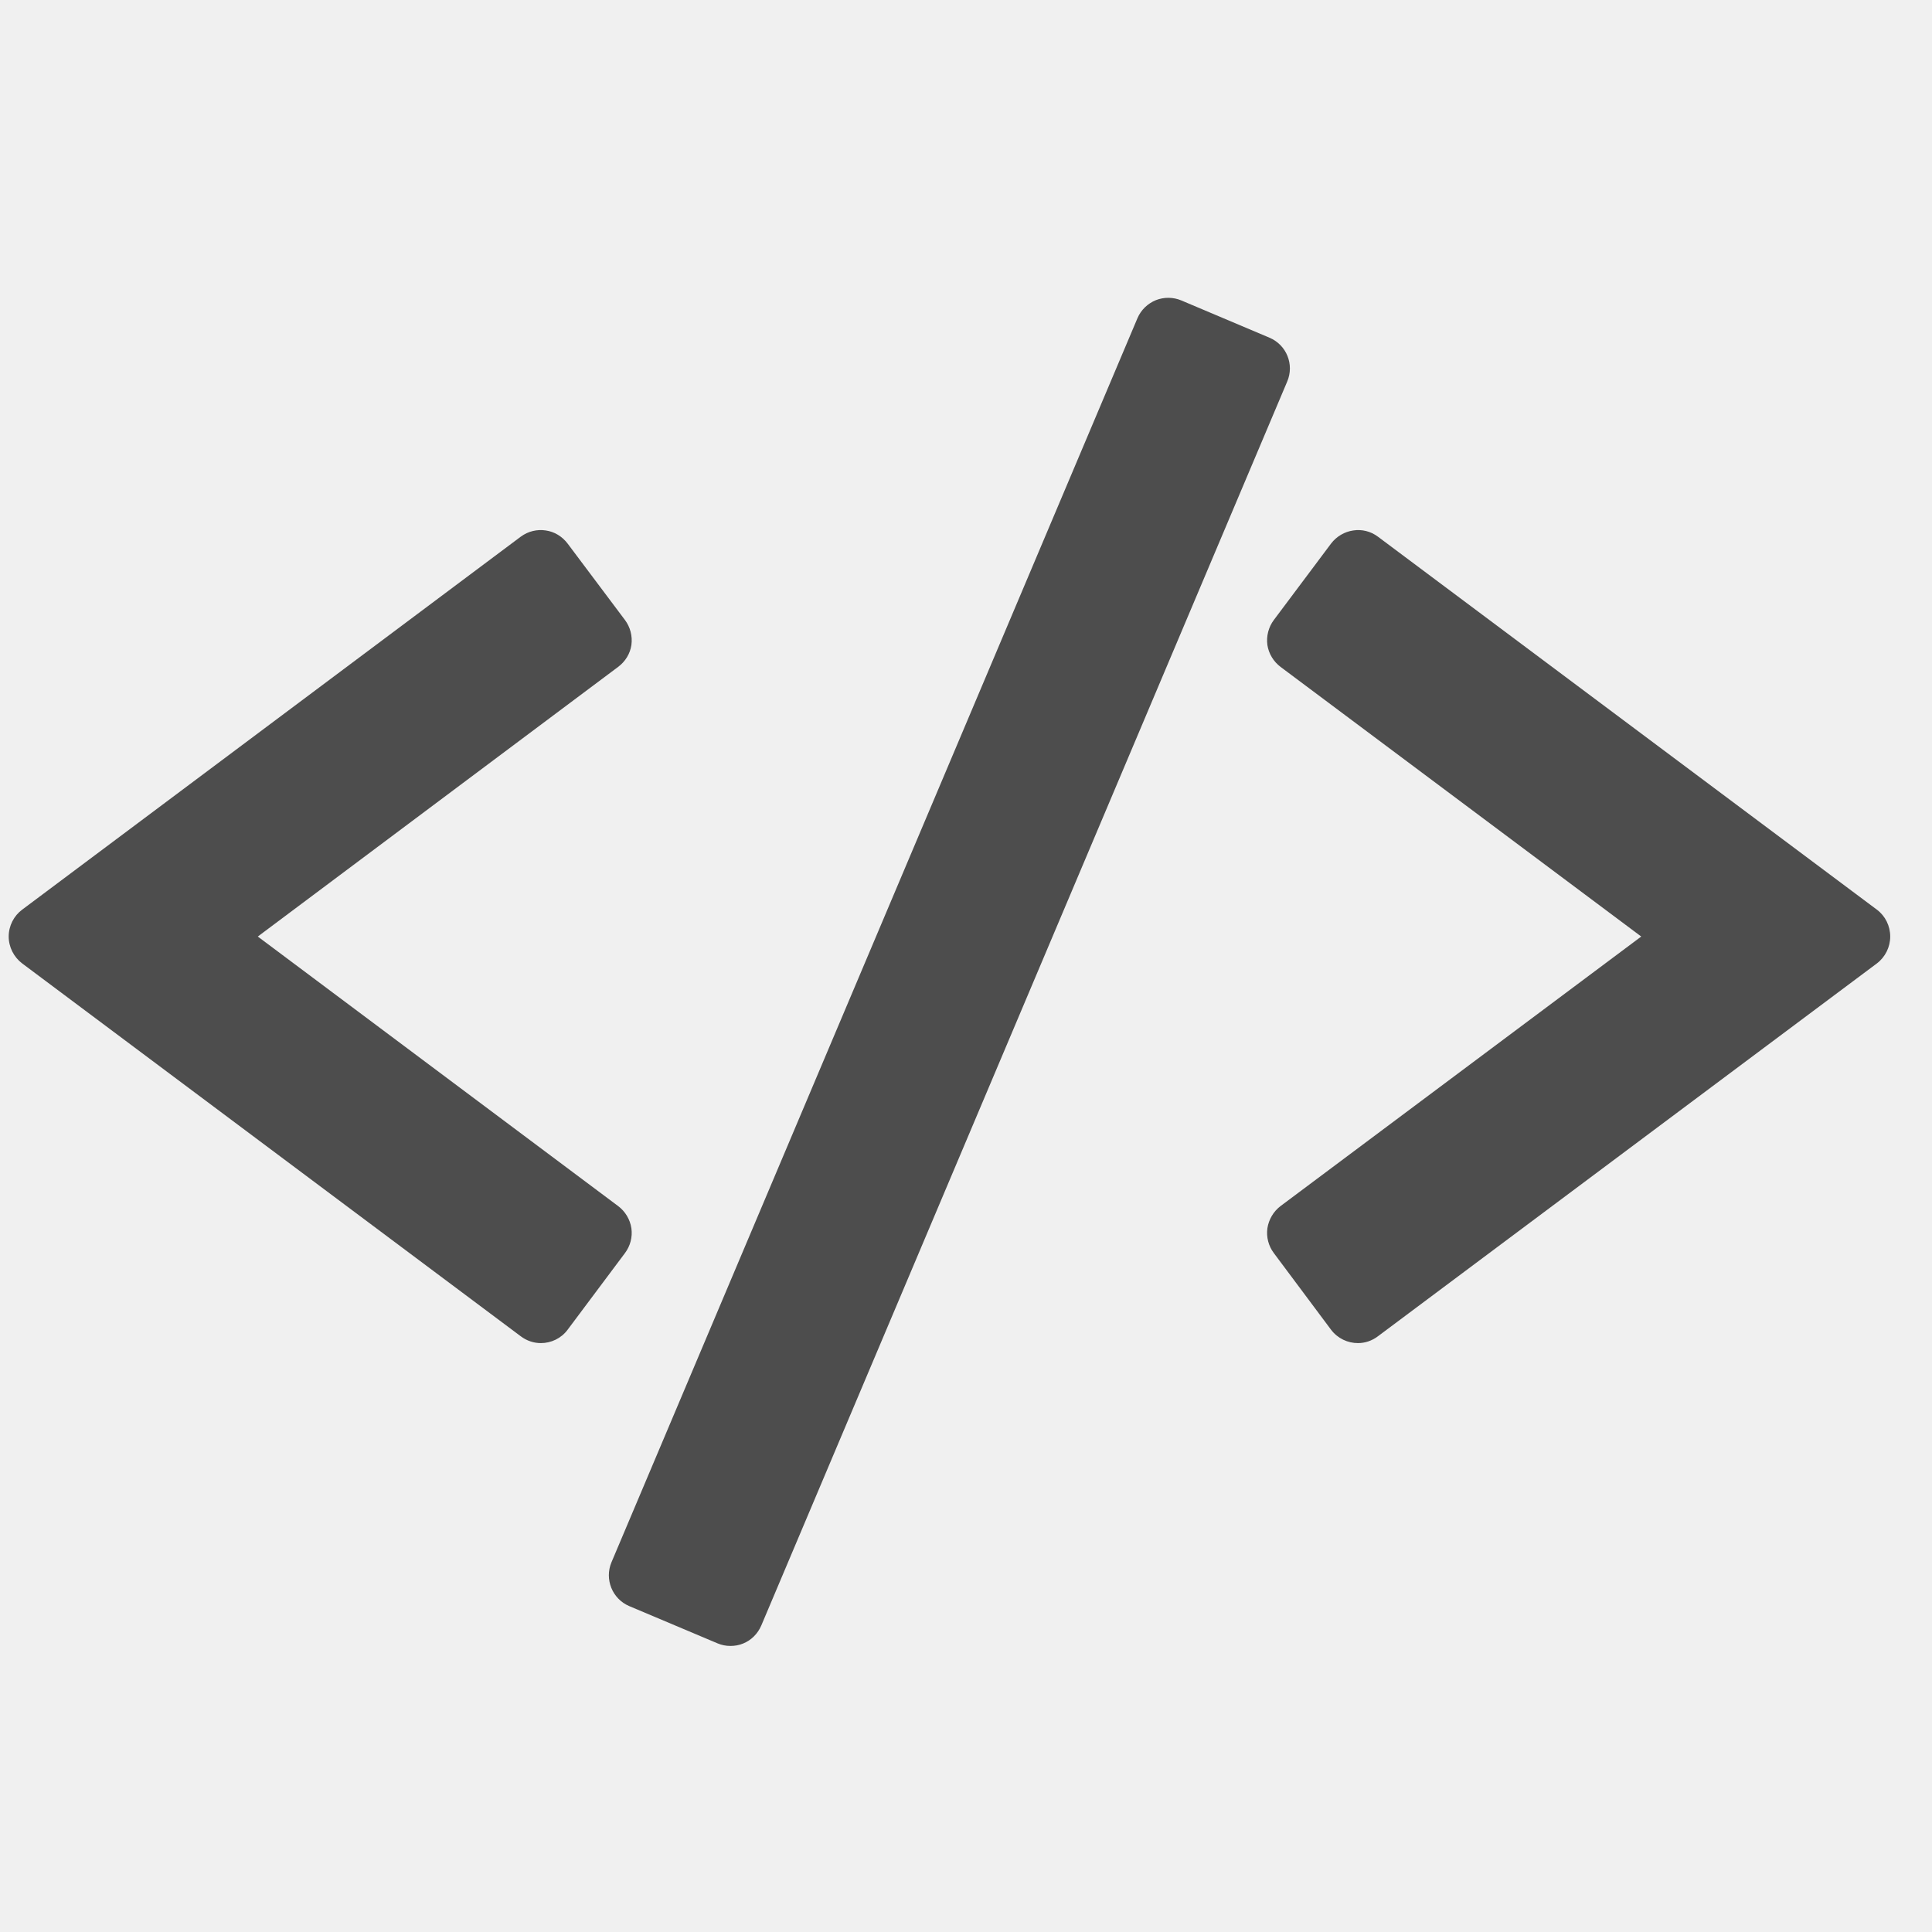
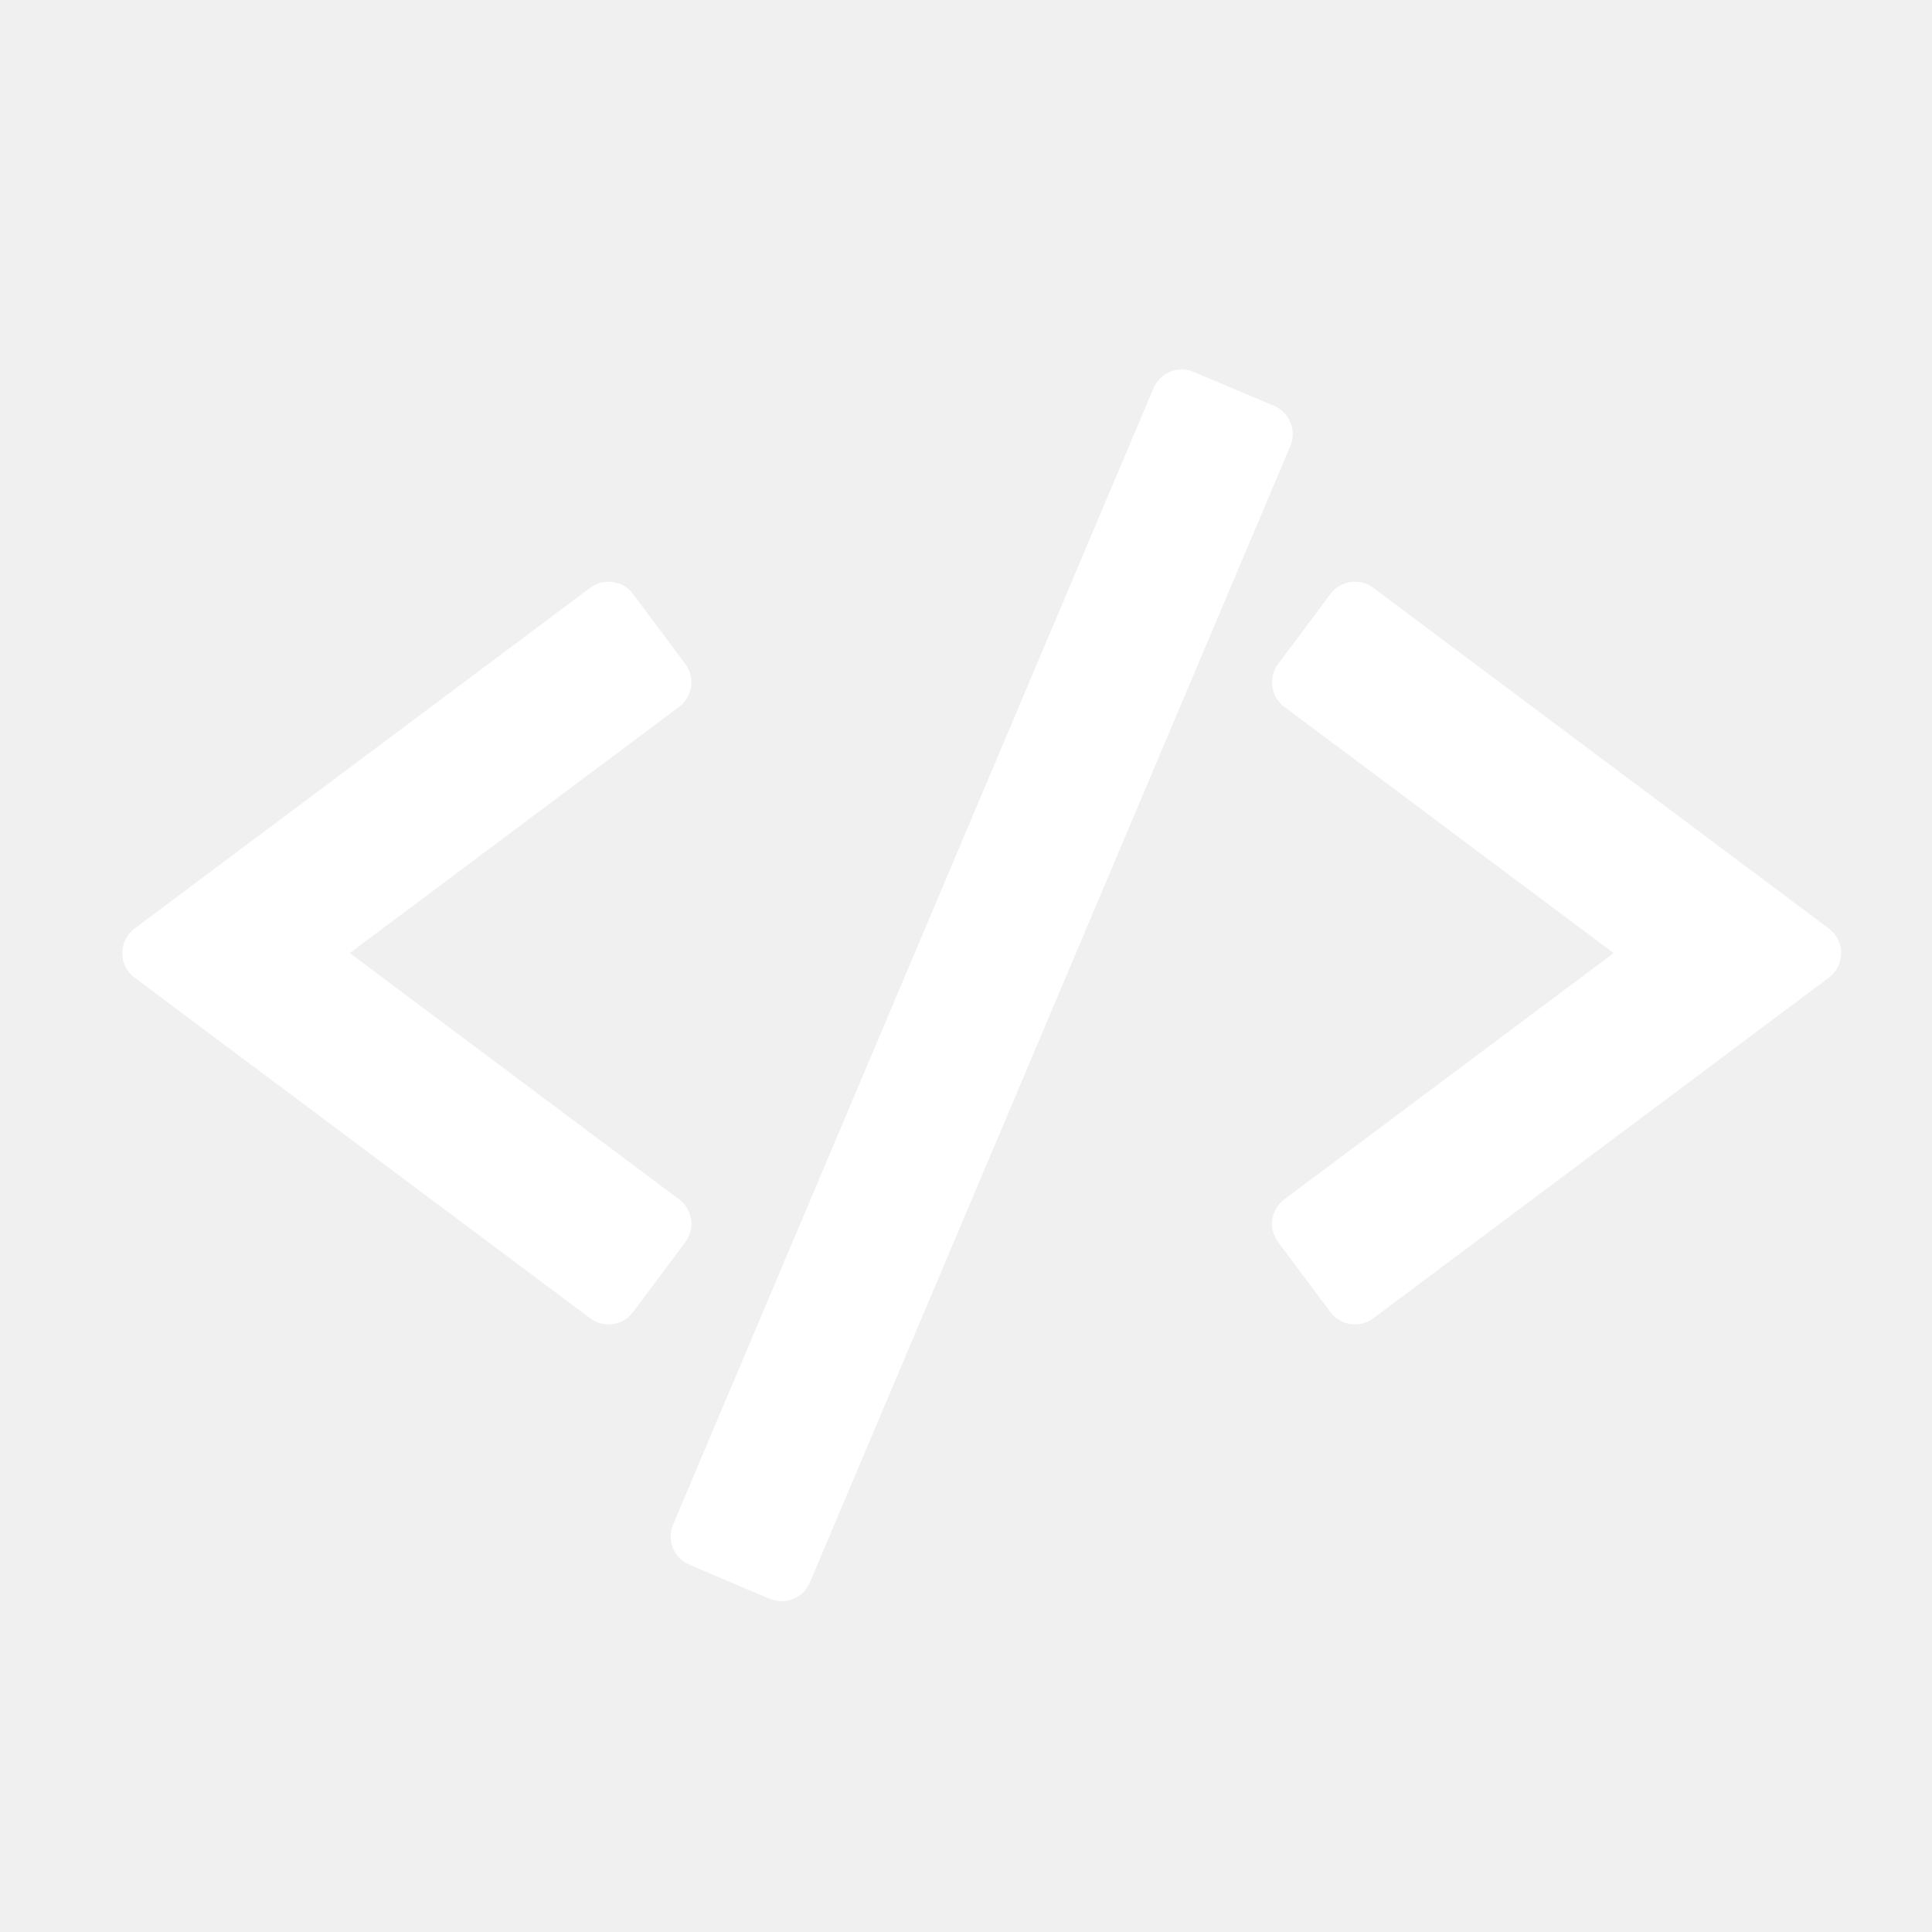
<svg xmlns="http://www.w3.org/2000/svg" viewBox="0 0 16 16">
-   <defs id="defs3051">
-     <style type="text/css" id="current-color-scheme">
-       .ColorScheme-Text {
-         color:#4d4d4d;
-       }
-       </style>
-   </defs>
-   <path style="fill:currentColor;fill-opacity:1;stroke:none" class="ColorScheme-Text" d="M 9.572 2.486 C 9.504 2.514 9.449 2.567 9.42 2.635 L 5.064 12.938 C 5.005 13.078 5.07 13.241 5.211 13.301 L 5.941 13.609 C 5.976 13.624 6.012 13.631 6.049 13.631 C 6.084 13.631 6.121 13.625 6.154 13.611 C 6.222 13.584 6.276 13.529 6.305 13.461 L 10.66 3.16 C 10.72 3.019 10.655 2.857 10.514 2.797 L 9.783 2.488 C 9.716 2.46 9.64 2.459 9.572 2.486 z M 4.52 4.393 C 4.449 4.382 4.374 4.399 4.312 4.445 L 0.184 7.533 C 0.114 7.585 0.072 7.668 0.072 7.756 C 0.072 7.843 0.114 7.926 0.184 7.979 L 4.312 11.066 C 4.362 11.104 4.421 11.123 4.479 11.123 C 4.563 11.123 4.647 11.085 4.701 11.012 L 5.176 10.377 C 5.22 10.318 5.239 10.245 5.229 10.172 C 5.218 10.099 5.178 10.032 5.119 9.988 L 2.135 7.756 L 5.119 5.523 C 5.178 5.479 5.218 5.415 5.229 5.342 C 5.239 5.269 5.22 5.194 5.176 5.135 L 4.701 4.502 C 4.655 4.441 4.59 4.403 4.52 4.393 z M 11.207 4.393 C 11.137 4.403 11.069 4.441 11.023 4.502 L 10.549 5.135 C 10.505 5.194 10.486 5.269 10.496 5.342 C 10.507 5.414 10.547 5.479 10.605 5.523 L 13.592 7.756 L 10.605 9.988 C 10.547 10.032 10.507 10.099 10.496 10.172 C 10.486 10.245 10.505 10.318 10.549 10.377 L 11.023 11.012 C 11.078 11.085 11.162 11.123 11.246 11.123 C 11.304 11.123 11.362 11.104 11.412 11.066 L 15.543 7.979 C 15.613 7.926 15.654 7.843 15.654 7.756 C 15.654 7.668 15.613 7.585 15.543 7.533 L 11.412 4.445 C 11.351 4.399 11.277 4.382 11.207 4.393 z " />
+   <g transform="matrix(.07235 0 0 .07236-3.648-6.222)" fill="#fff" stroke="none" stroke-opacity=".8">
+     <path d="m129.53 225.56c-.133-.919-.625-1.747-1.368-2.303l-37.7-28.19 37.7-28.19c.743-.556 1.235-1.384 1.368-2.303.132-.919-.105-1.852-.662-2.597l-5.989-8.01c-1.159-1.548-3.351-1.865-4.899-.706l-52.16 39c-.883.66-1.404 1.699-1.404 2.803 0 1.104.521 2.143 1.404 2.803l52.16 39c.628.471 1.364.697 2.093.697 1.066 0 2.119-.484 2.806-1.403l5.989-8.01c.556-.745.794-1.678.662-2.597" />
+     <path d="m259.77 192.26l-52.16-39c-1.548-1.158-3.74-.841-4.898.706l-5.989 8.01c-.556.744-.794 1.678-.662 2.597.133.918.624 1.747 1.368 2.303l37.699 28.19-37.699 28.19c-.744.556-1.235 1.385-1.368 2.303-.132.919.105 1.853.662 2.597l5.989 8.01c.688.919 1.74 1.403 2.806 1.403.729 0 1.464-.227 2.093-.697l52.16-39c.883-.66 1.404-1.699 1.404-2.803 0-1.104-.522-2.143-1.405-2.803" />
+     <path d="m196.26 132.44l-9.211-3.895c-.854-.362-1.818-.368-2.679-.02-.86.349-1.547 1.025-1.908 1.88l-55 130.08c-.753 1.78.08 3.834 1.861 4.587l9.211 3.895c.435.185.899.276 1.363.276.447 0 .894-.086 1.316-.257.86-.349 1.546-1.025 1.908-1.88l55-130.08c.752-1.78-.081-3.833-1.861-4.586" />
+   </g>
</svg>
